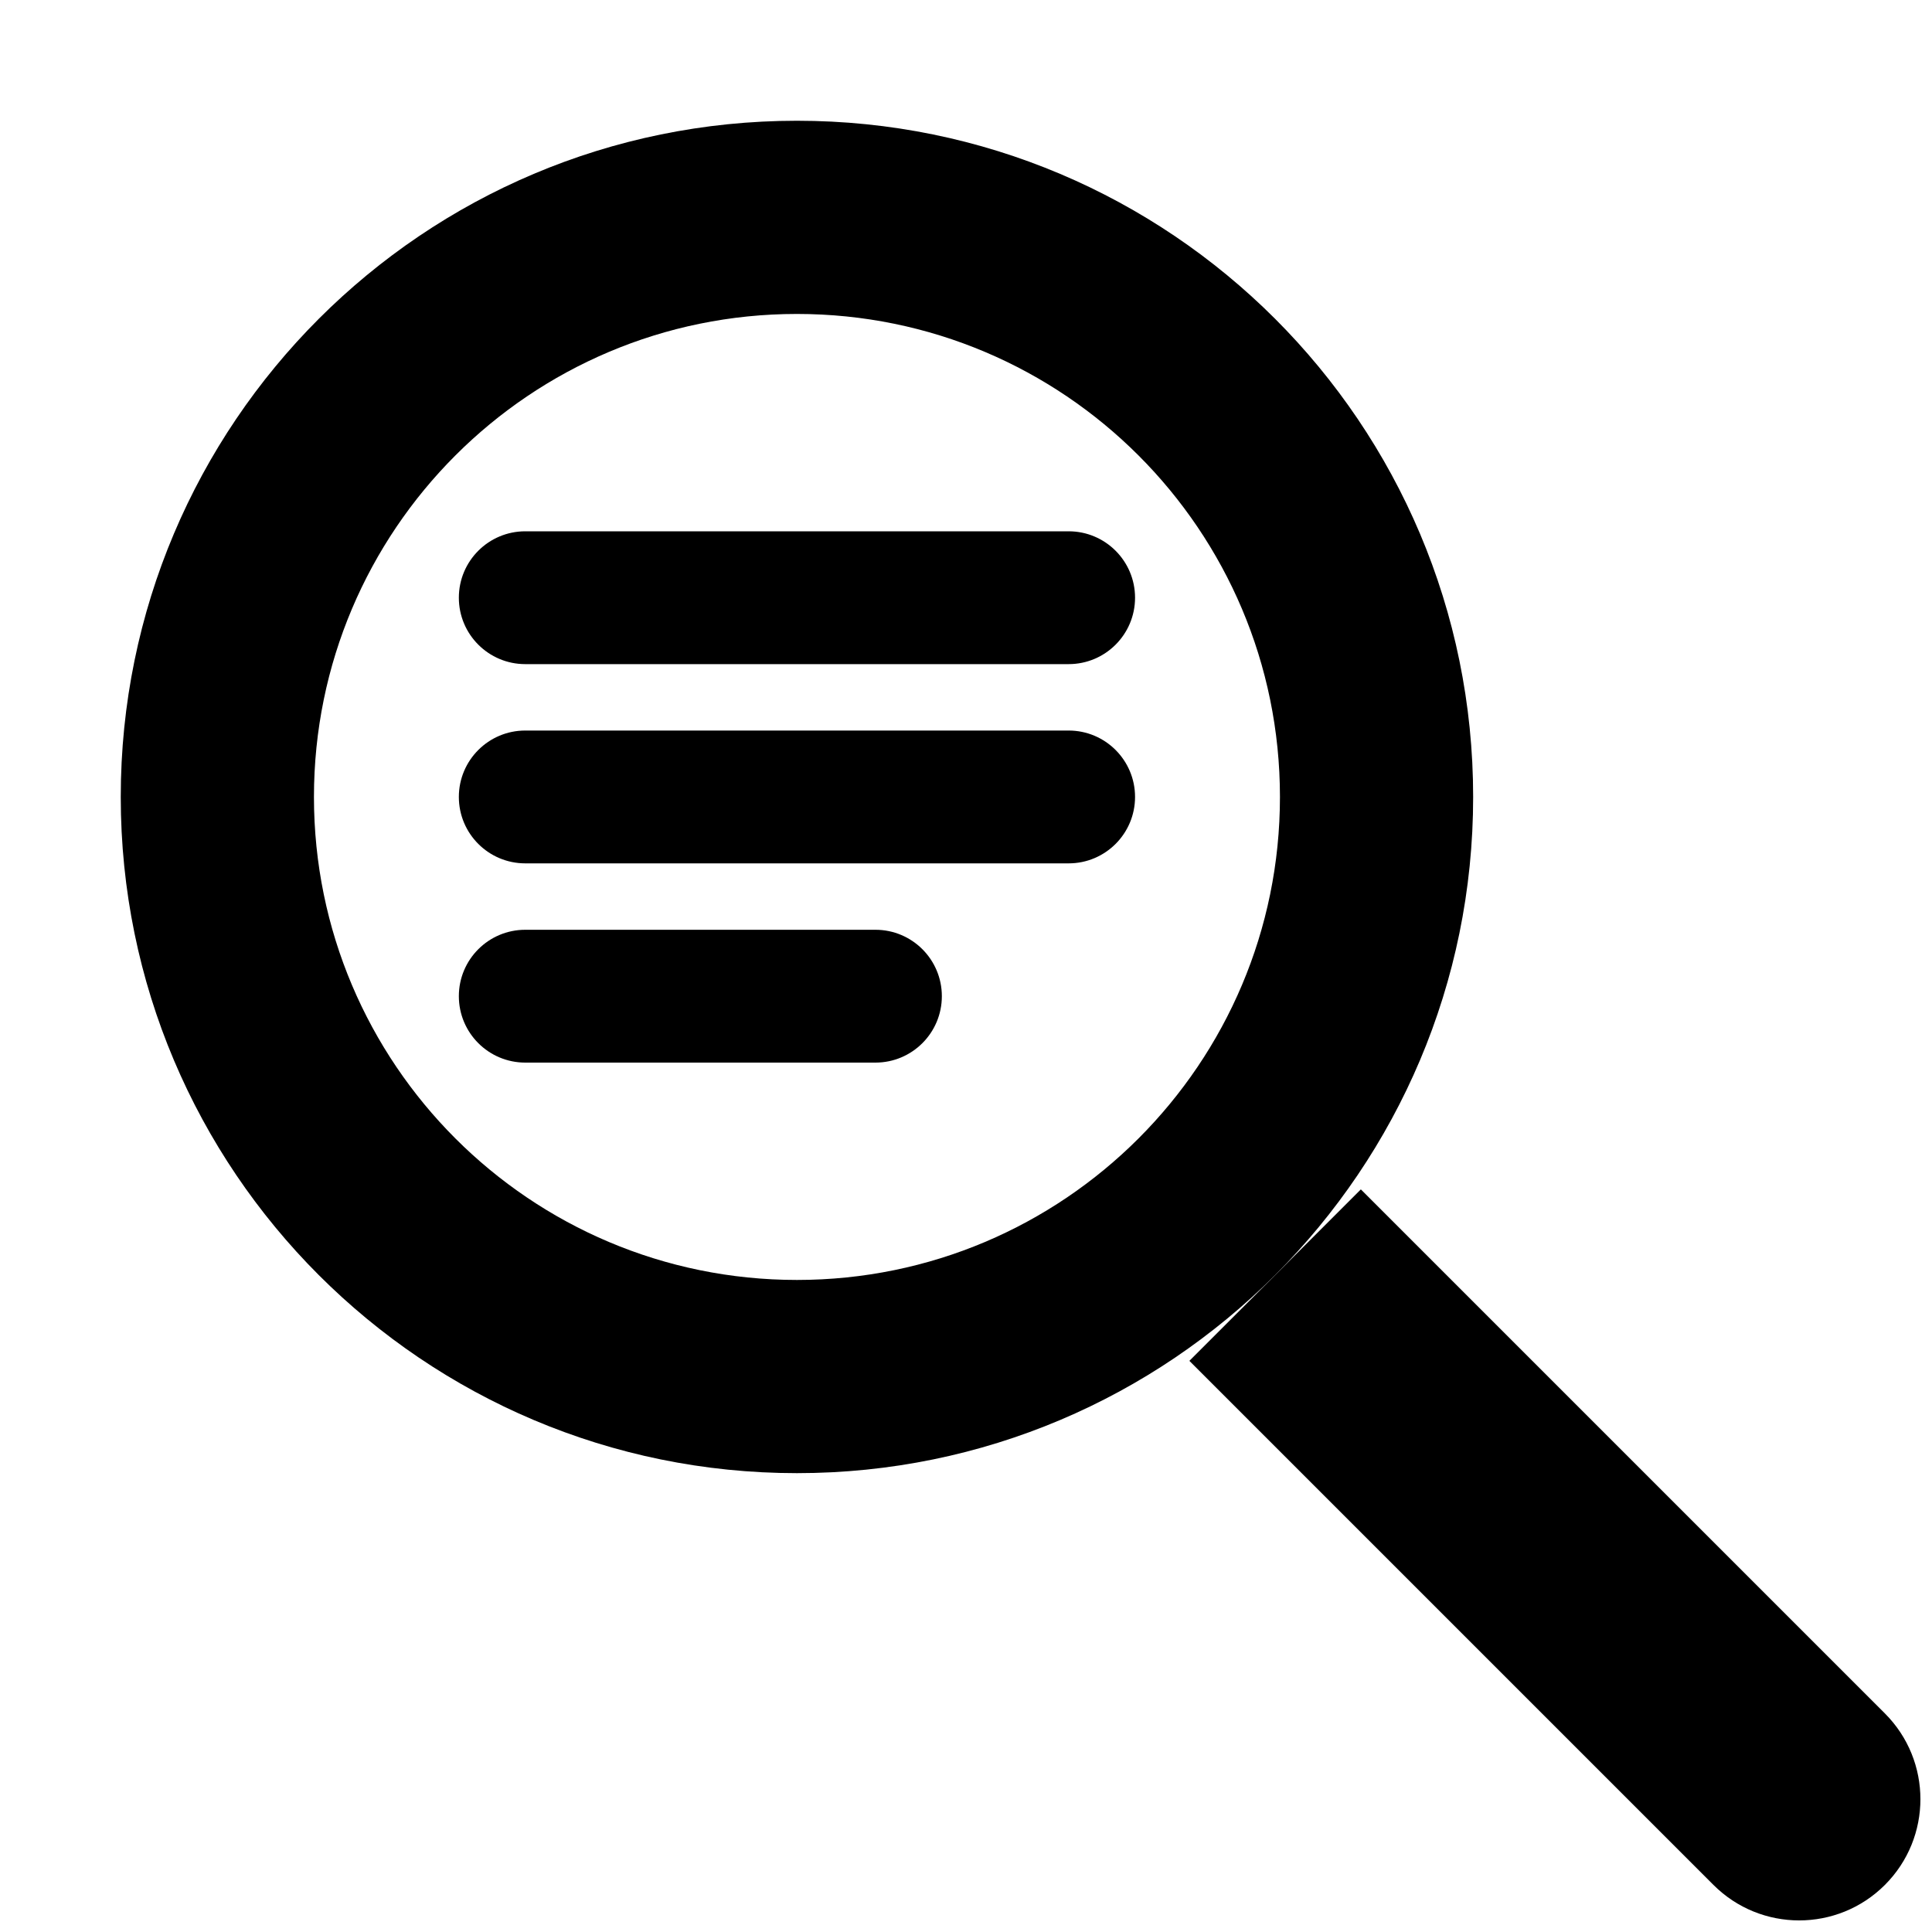
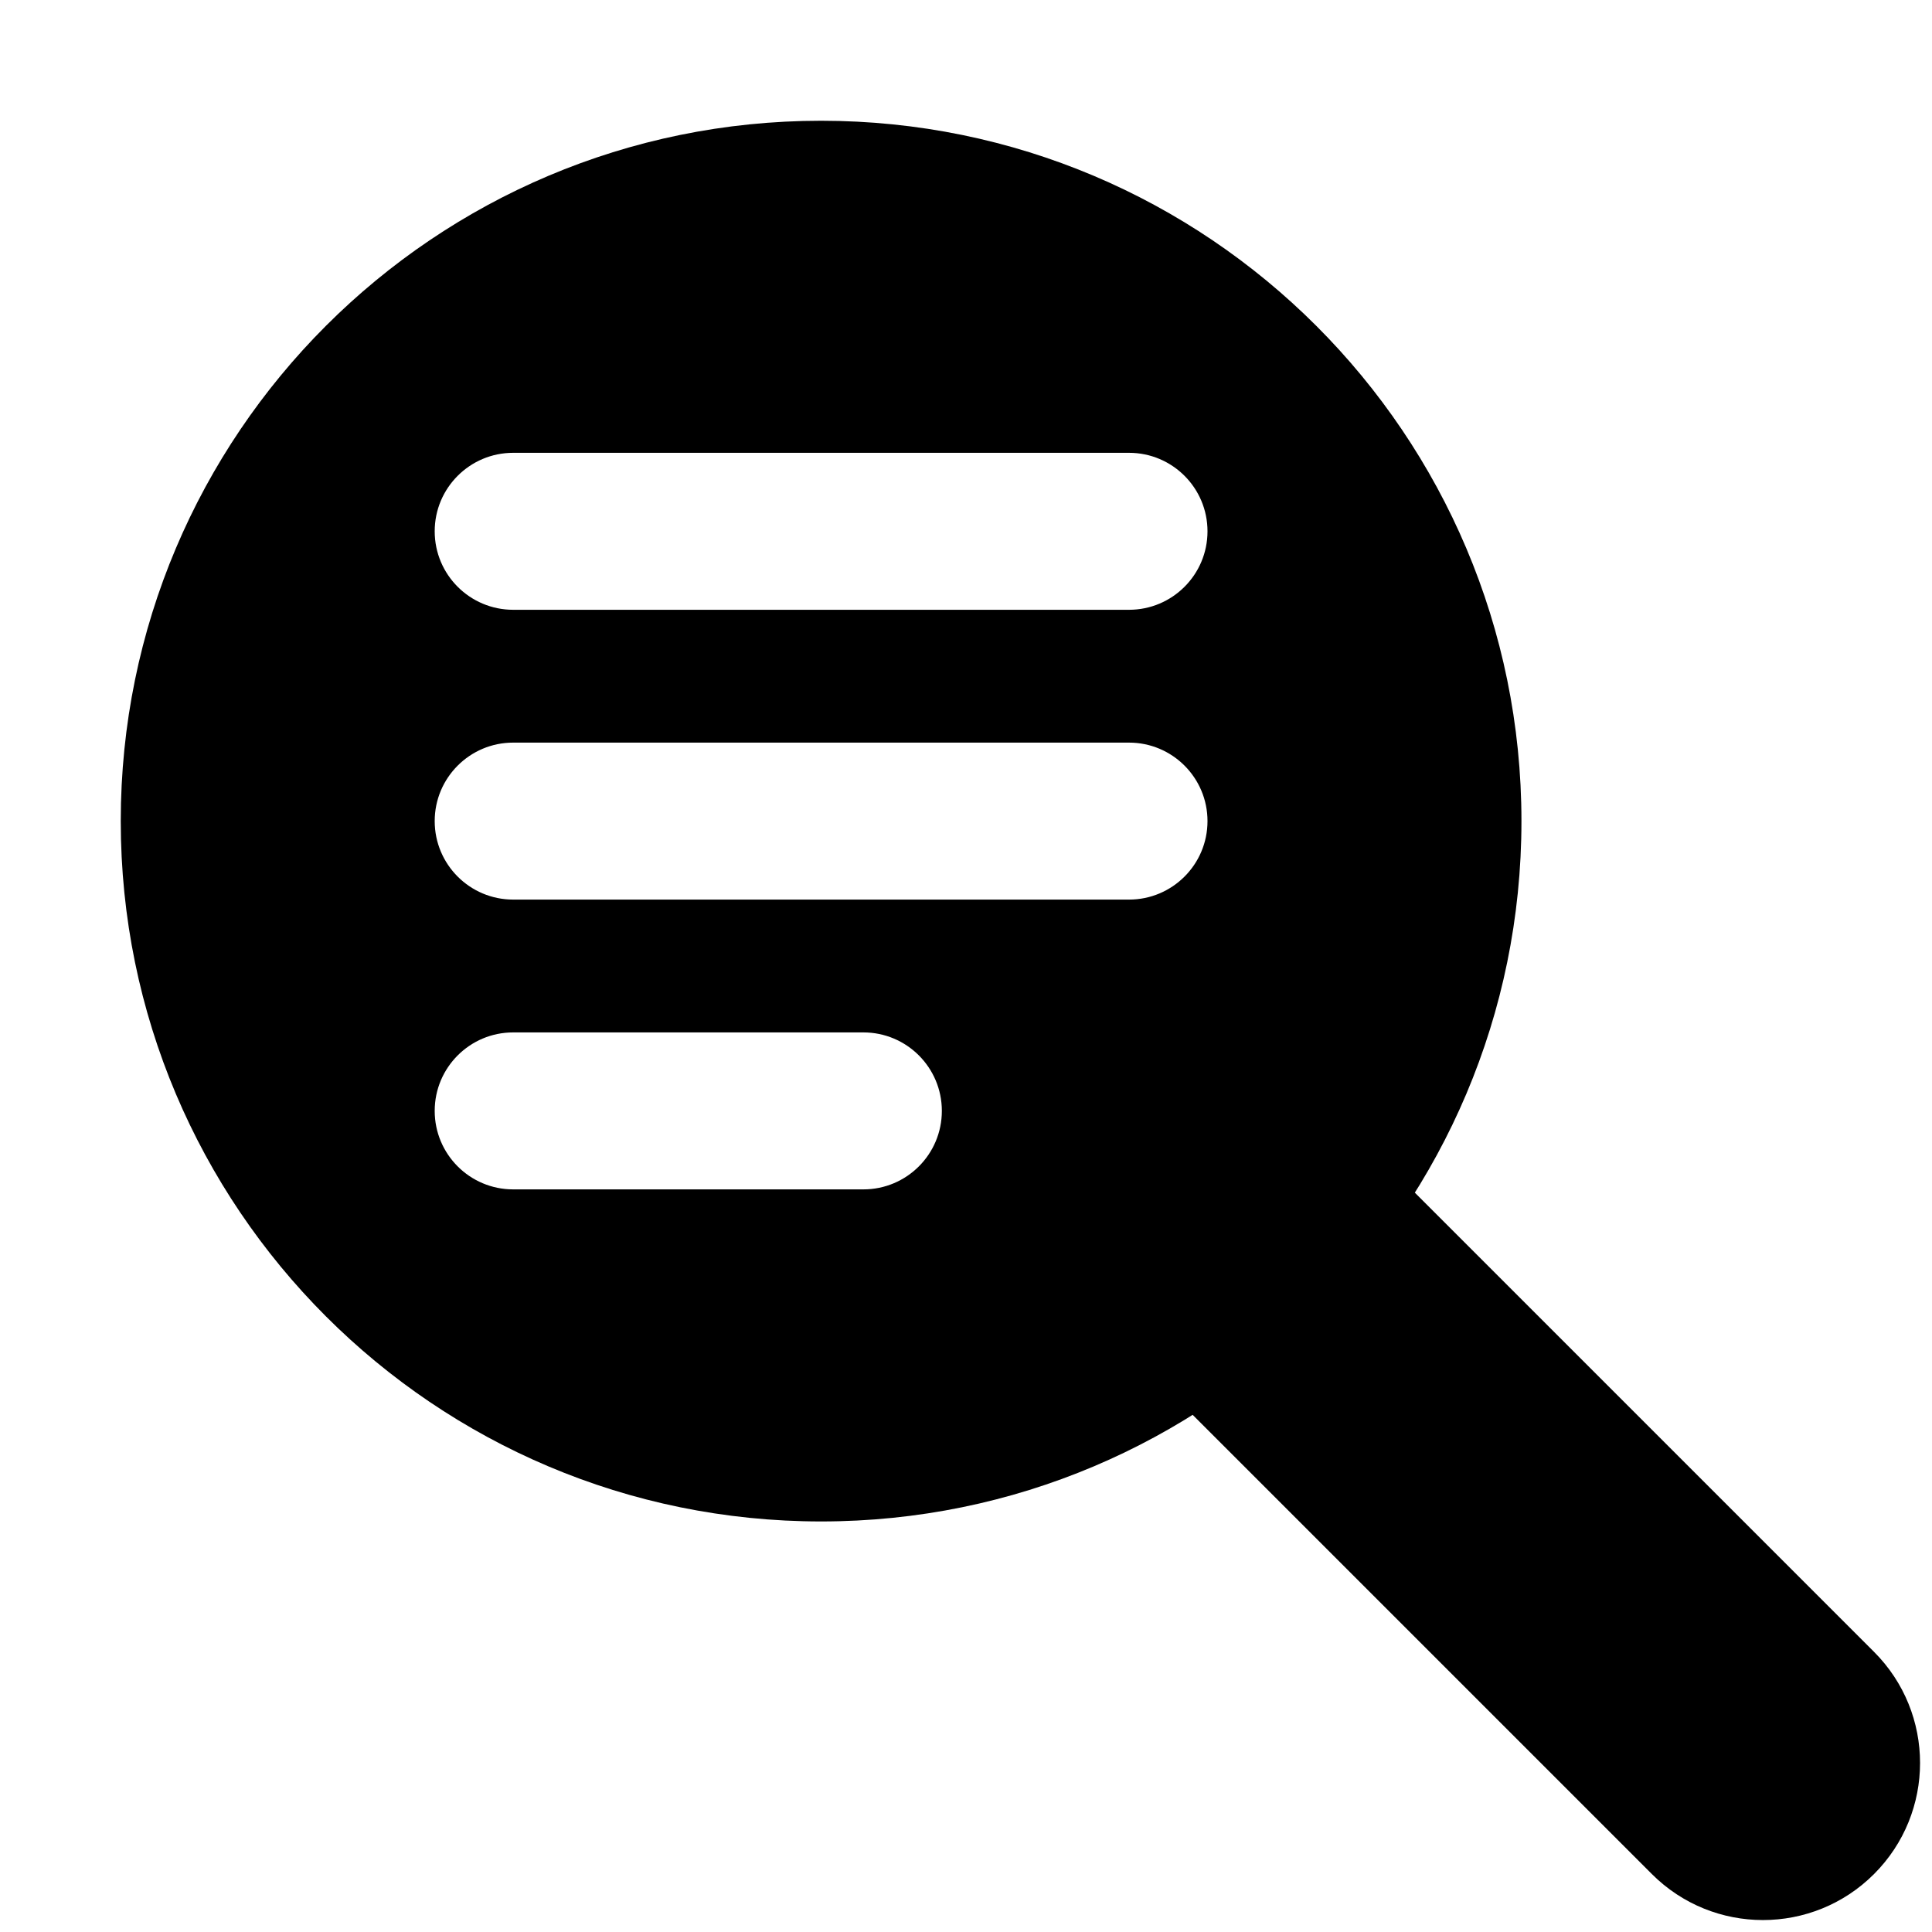
- <svg xmlns="http://www.w3.org/2000/svg" viewBox="0 0 16 16">
-   <path fill="#000000" fill-rule="evenodd" d="M6.6 1a5.6 5.6 0 1 0 0 11.2A5.6 5.6 0 0 0 6.6 1Zm0 1.6a4 4 0 1 1 0 8 4 4 0 0 1 0-8Z" />
-   <path fill="#000000" d="M9.85 11.27 11.27 9.85l4.34 4.34a1 1 0 0 1-1.42 1.42Z" />
-   <rect fill="#000000" x="3.8" y="4.4" width="5.6" height="1.1" rx="0.55" />
-   <rect fill="#000000" x="3.8" y="6.05" width="5.6" height="1.1" rx="0.55" />
-   <rect fill="#000000" x="3.8" y="7.7" width="4" height="1.1" rx="0.55" />
+ <svg xmlns="http://www.w3.org/2000/svg" height="20px" width="20px" viewBox="0 0 16 16" fill="#000000">
+   <path fill-rule="evenodd" d="M1 6.8a5.8 5.8 0 1 0 11.6 0 5.8 5.8 0 1 0-11.6 0ZM4.25 3.75h5.1a.65.65 0 0 1 0 1.3h-5.1a.65.65 0 0 1 0-1.3ZM4.25 6.15h5.1a.65.65 0 0 1 0 1.3h-5.1a.65.65 0 0 1 0-1.3ZM4.25 8.55h2.9a.65.65 0 0 1 0 1.3h-2.9a.65.65 0 0 1 0-1.3Z" />
+   <path d="M11.22 9.38 15.52 13.68a1.3 1.3 0 0 1-1.84 1.84L9.38 11.22Z" />
</svg>
